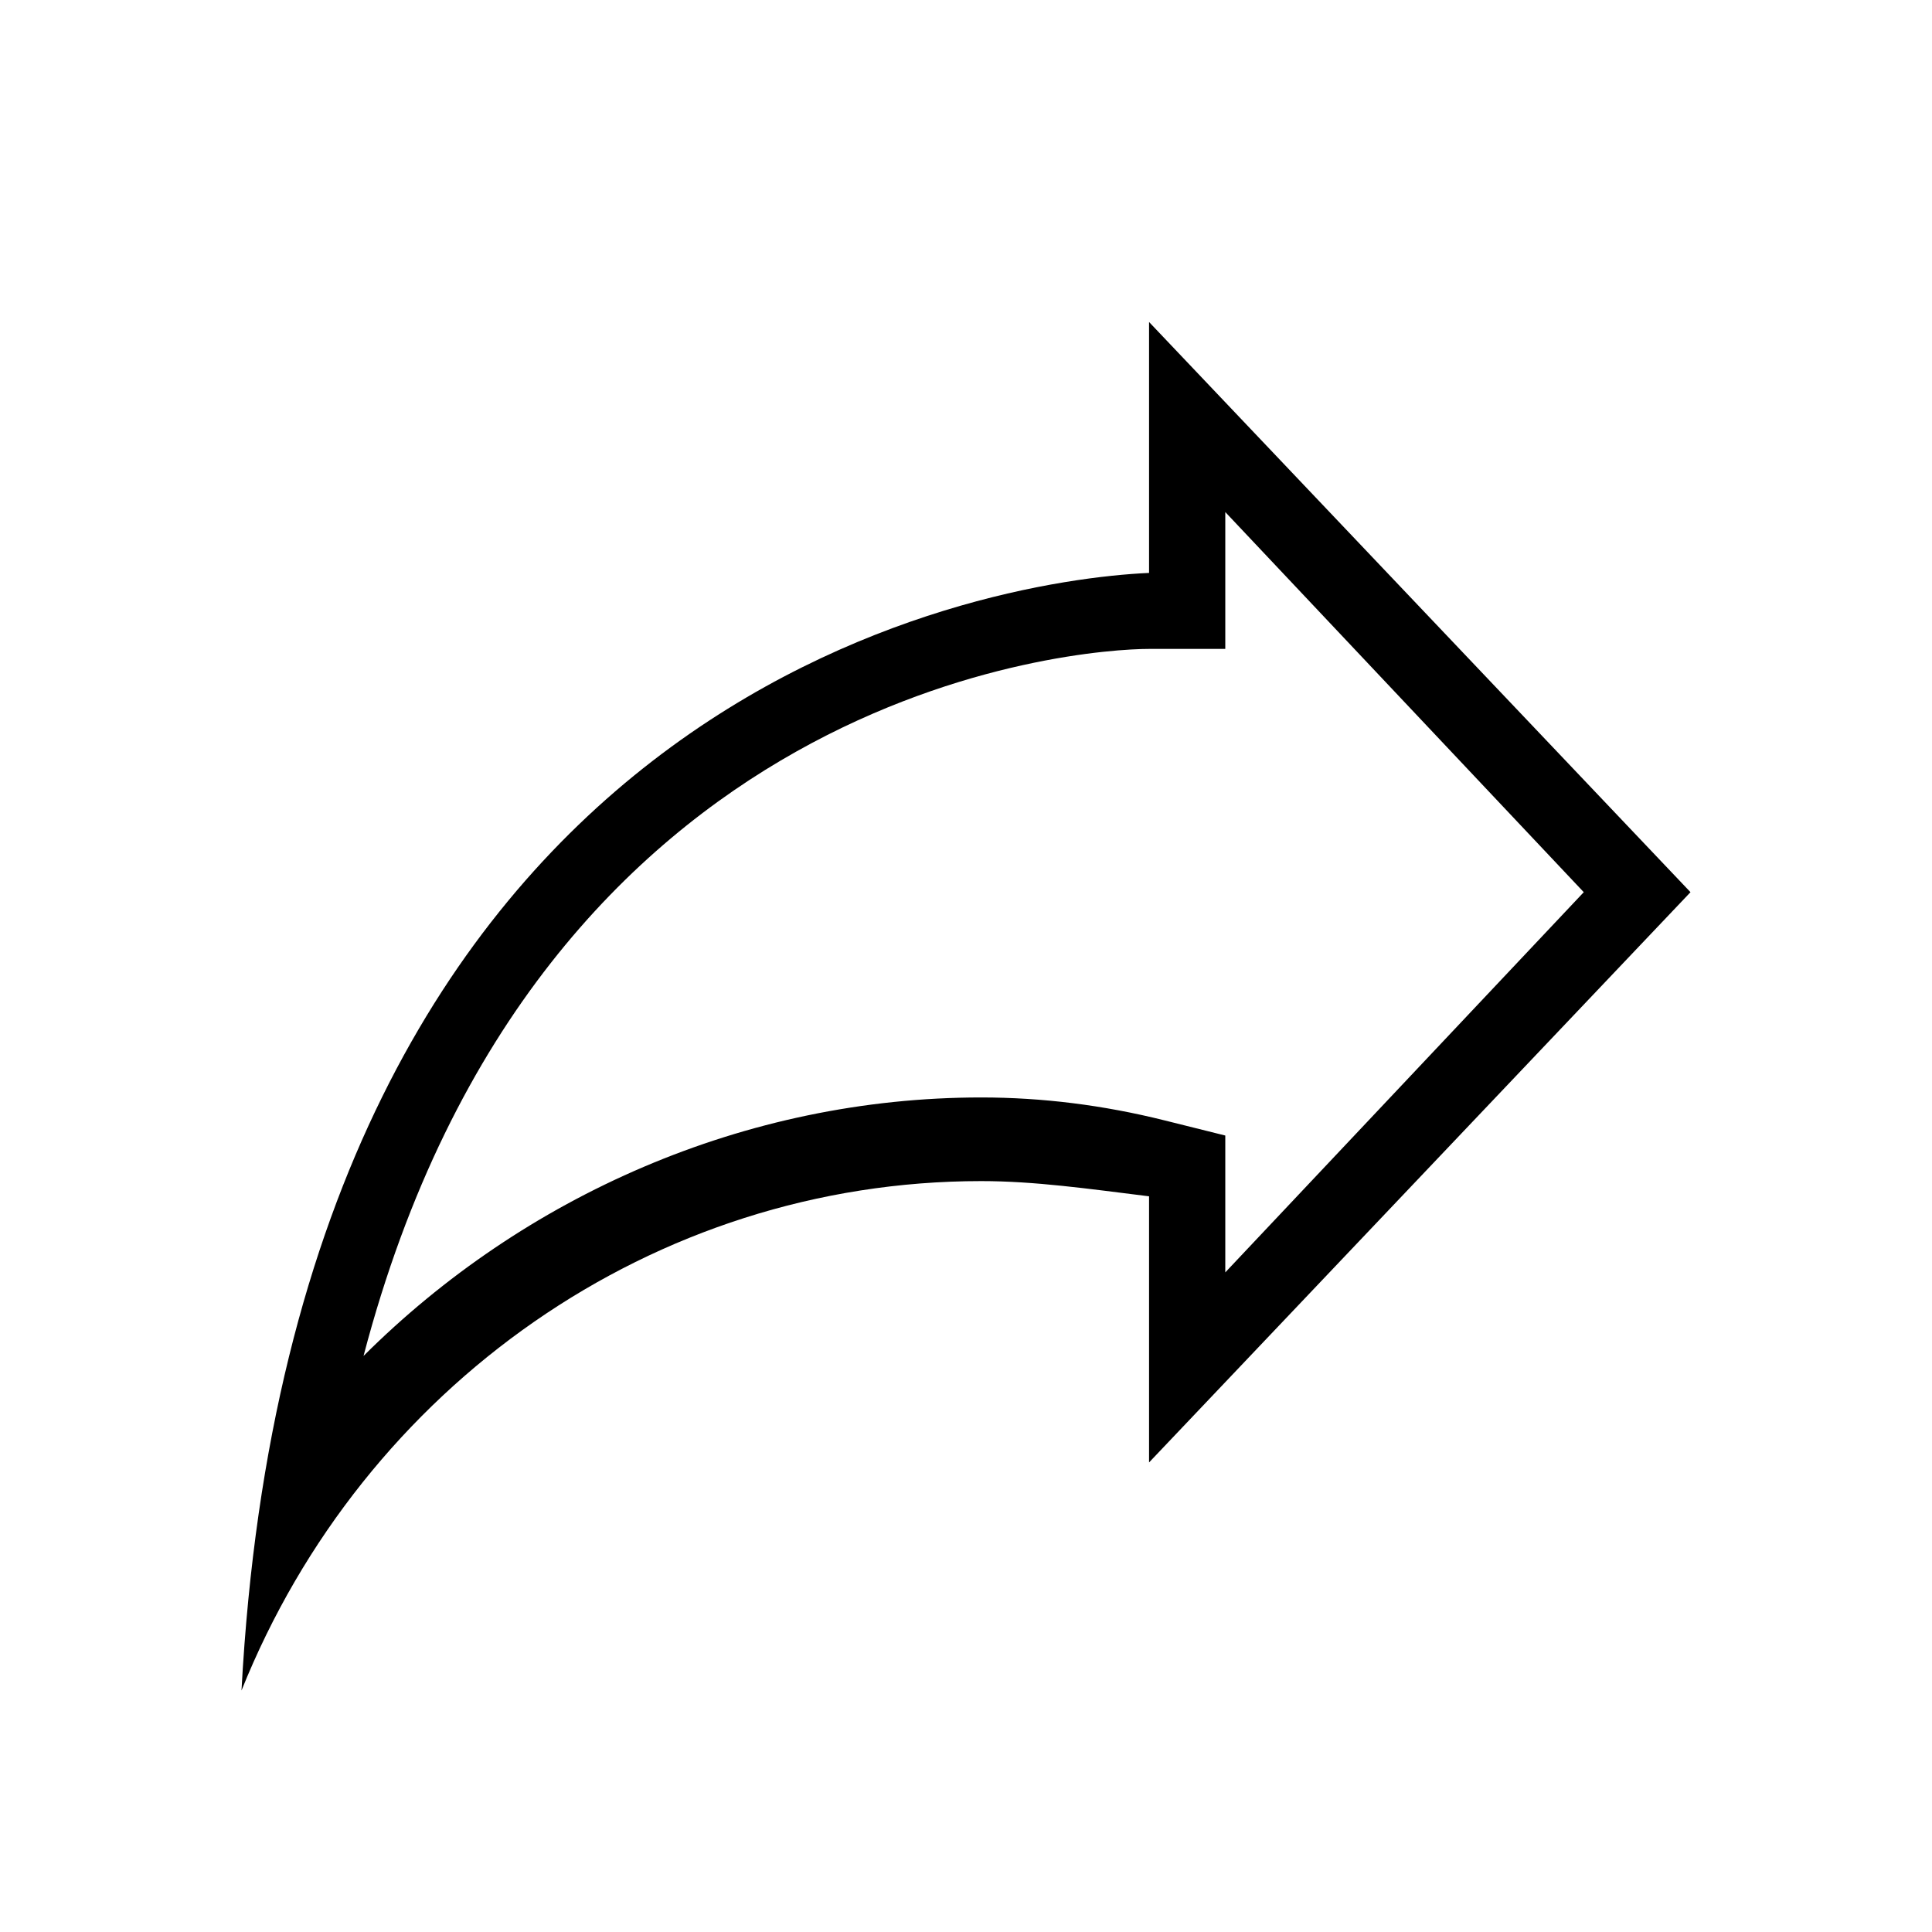
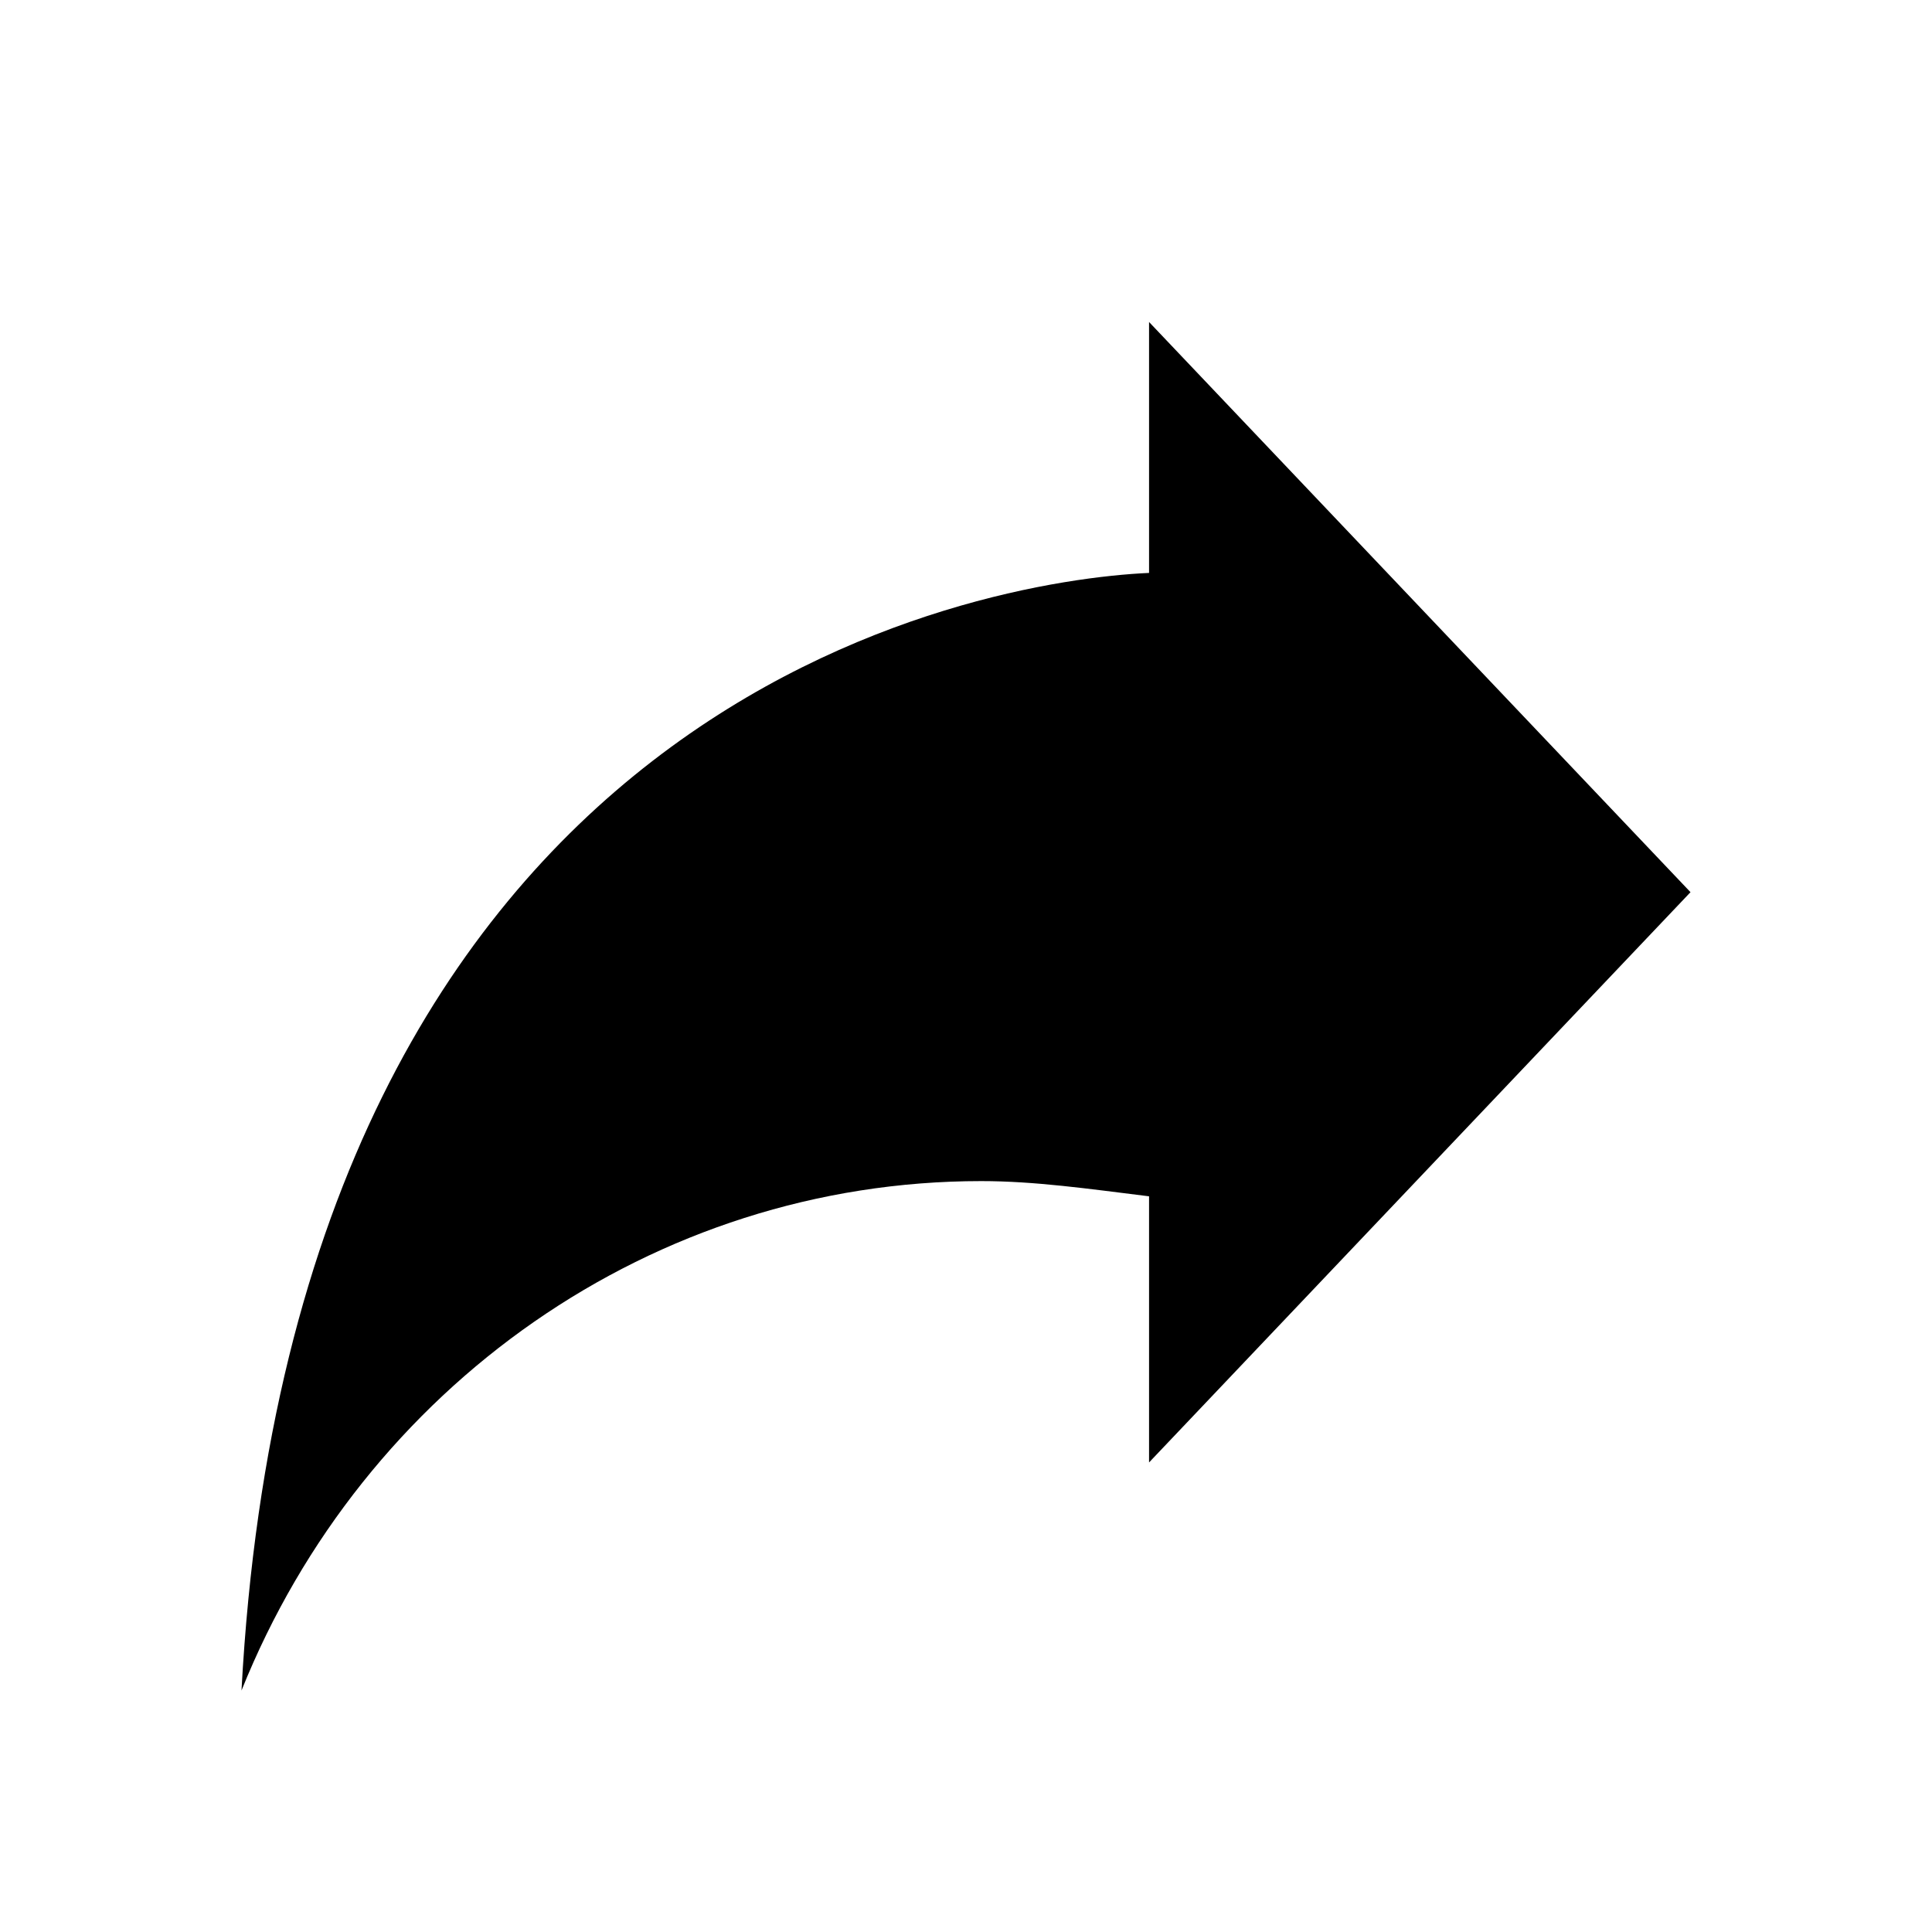
<svg xmlns="http://www.w3.org/2000/svg" width="24px" height="24px" viewBox="0 0 24 24" version="1.1">
-   <path d="M15.221,6.361 L19.674,11.083 L15.221,15.806 L15.221,14.861 L15.221,14.106 L14.463,13.917 C13.705,13.728 12.947,13.633 12.189,13.633 C9.253,13.633 6.505,14.861 4.516,16.844 C6.695,8.533 13.421,8.061 14.274,8.061 L15.221,8.061 L15.221,7.117 L15.221,6.361 L15.221,6.361 Z M14.274,7.117 C12.189,7.211 3.663,8.628 3,21 C4.516,17.222 8.116,14.672 12.189,14.672 C12.853,14.672 13.516,14.767 14.274,14.861 L14.274,18.167 L21,11.083 L14.274,4 L14.274,7.117 Z" id="share-icon" fill="#000000" fill-rule="nonzero" />
+   <path d="M14.274,7.117 C12.189,7.211 3.663,8.628 3,21 C4.516,17.222 8.116,14.672 12.189,14.672 C12.853,14.672 13.516,14.767 14.274,14.861 L14.274,18.167 L21,11.083 L14.274,4 L14.274,7.117 Z" />
</svg>
